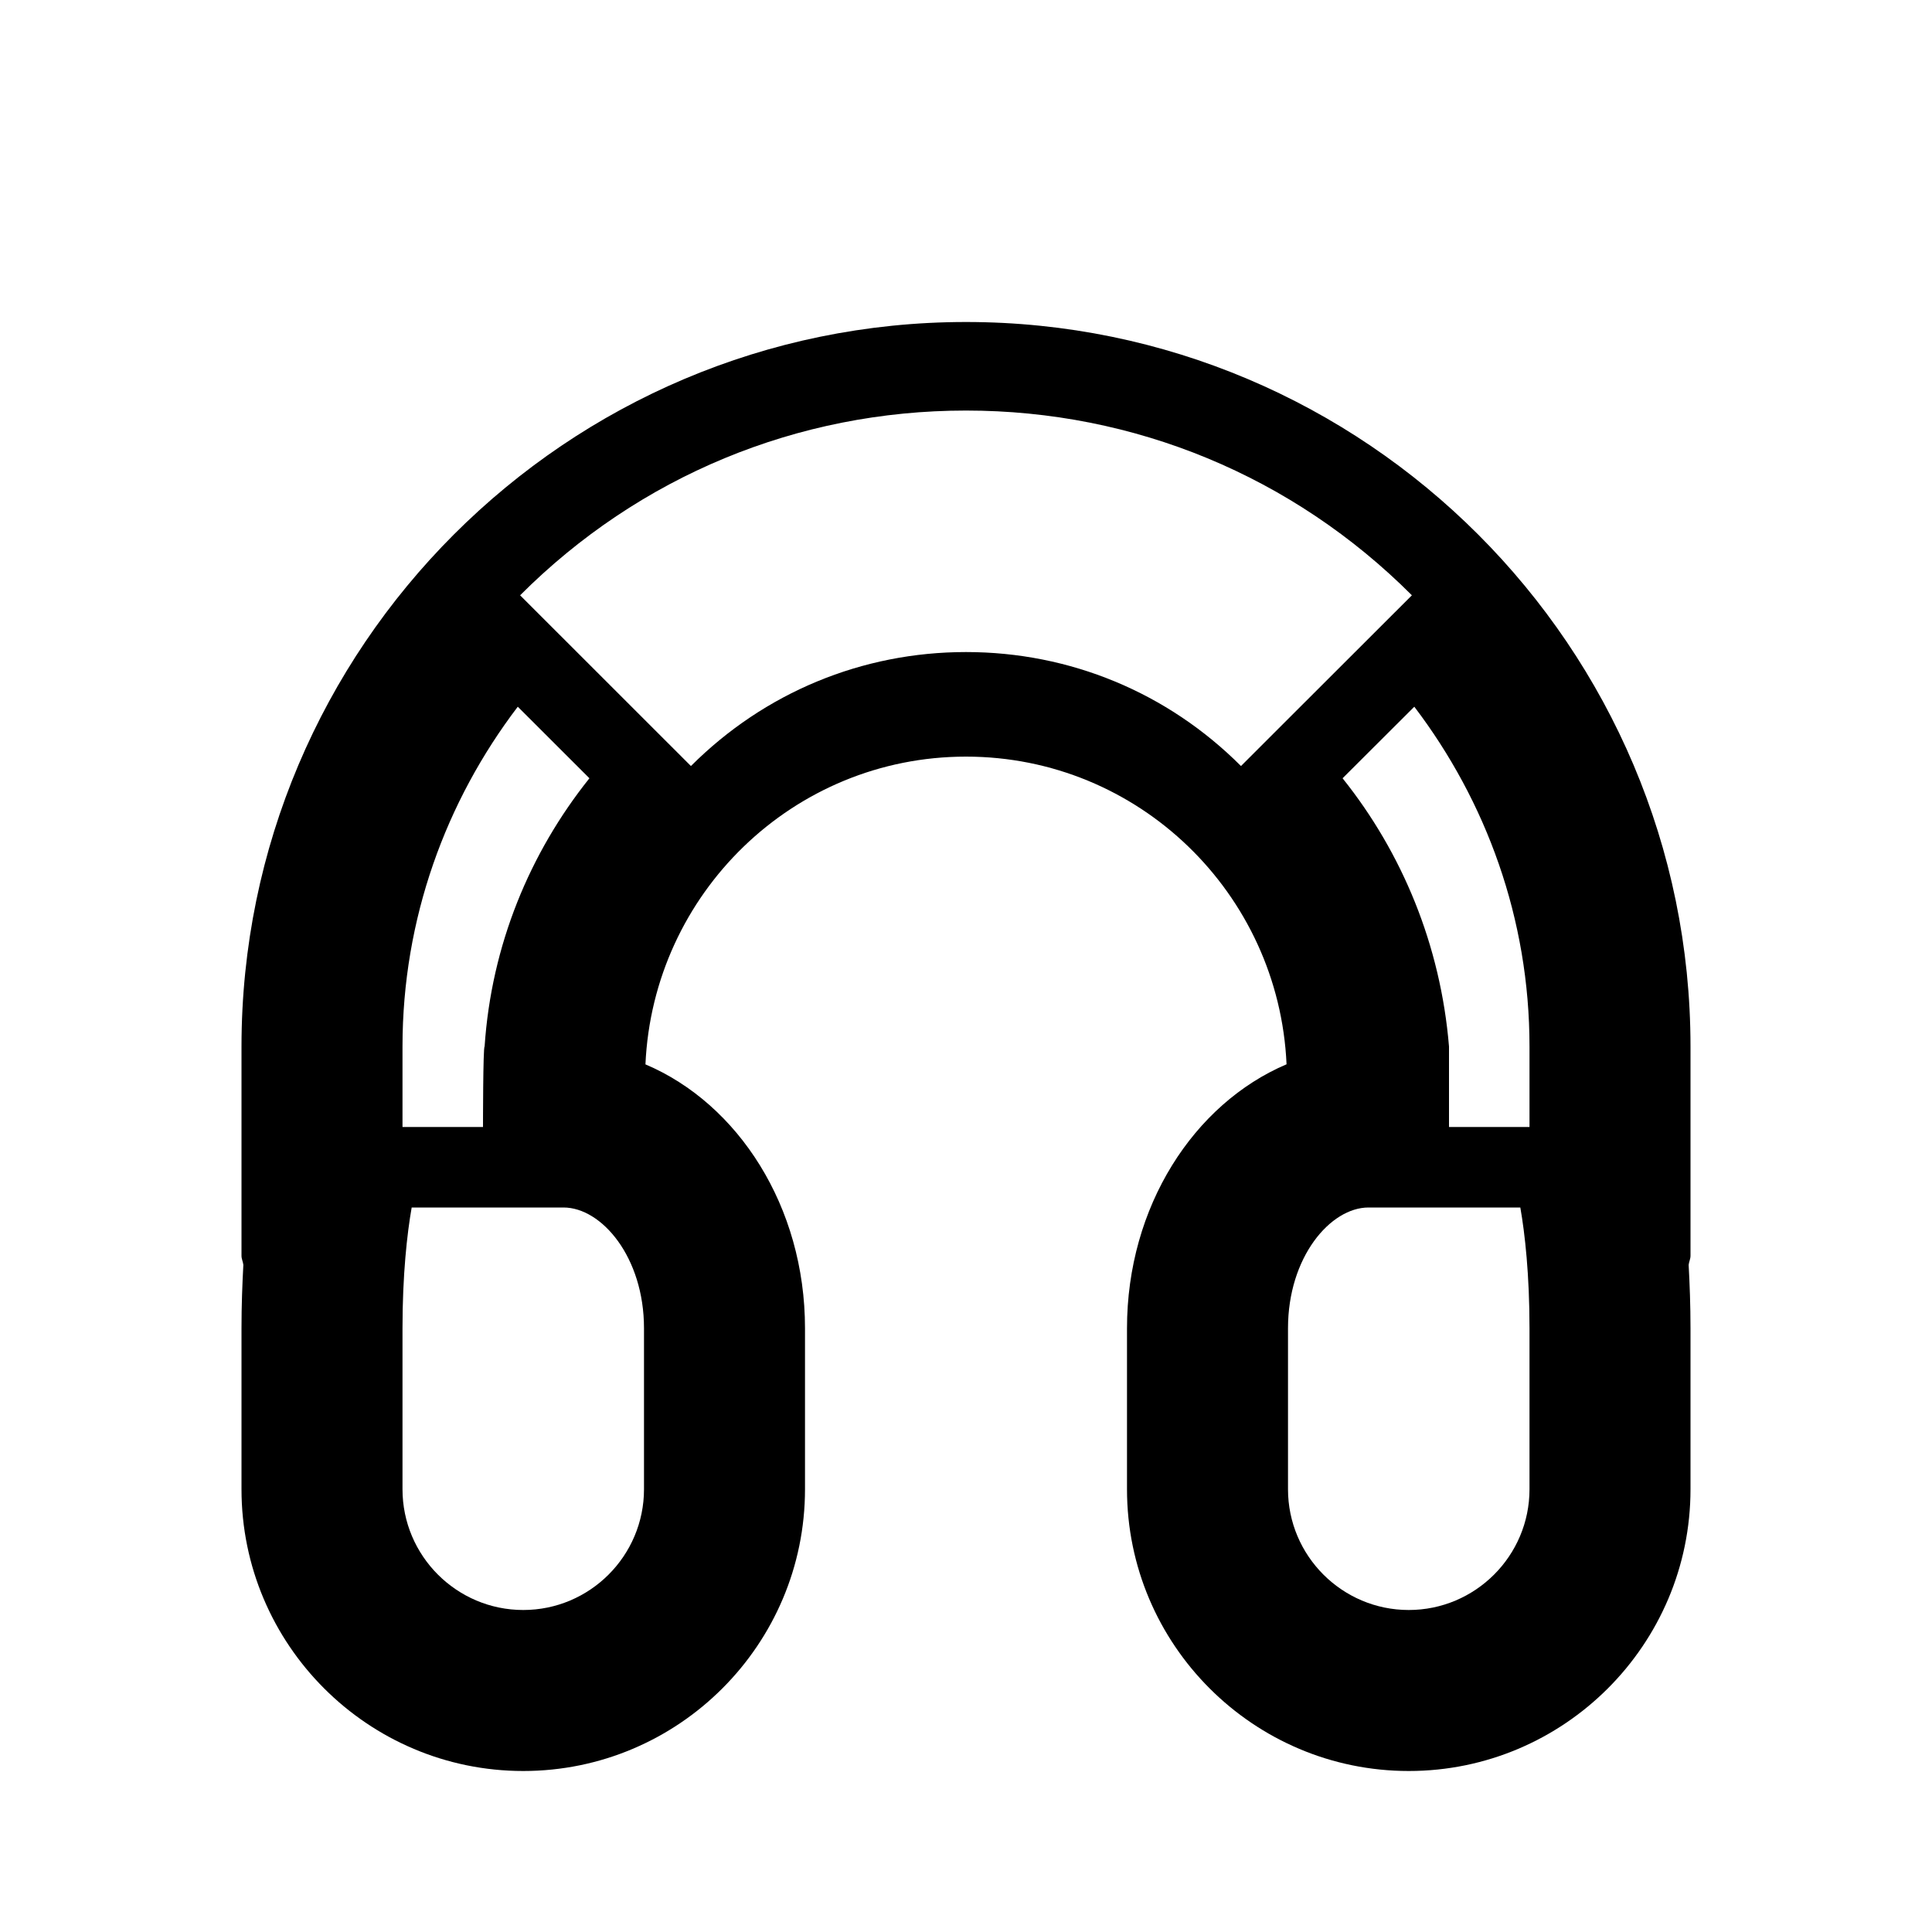
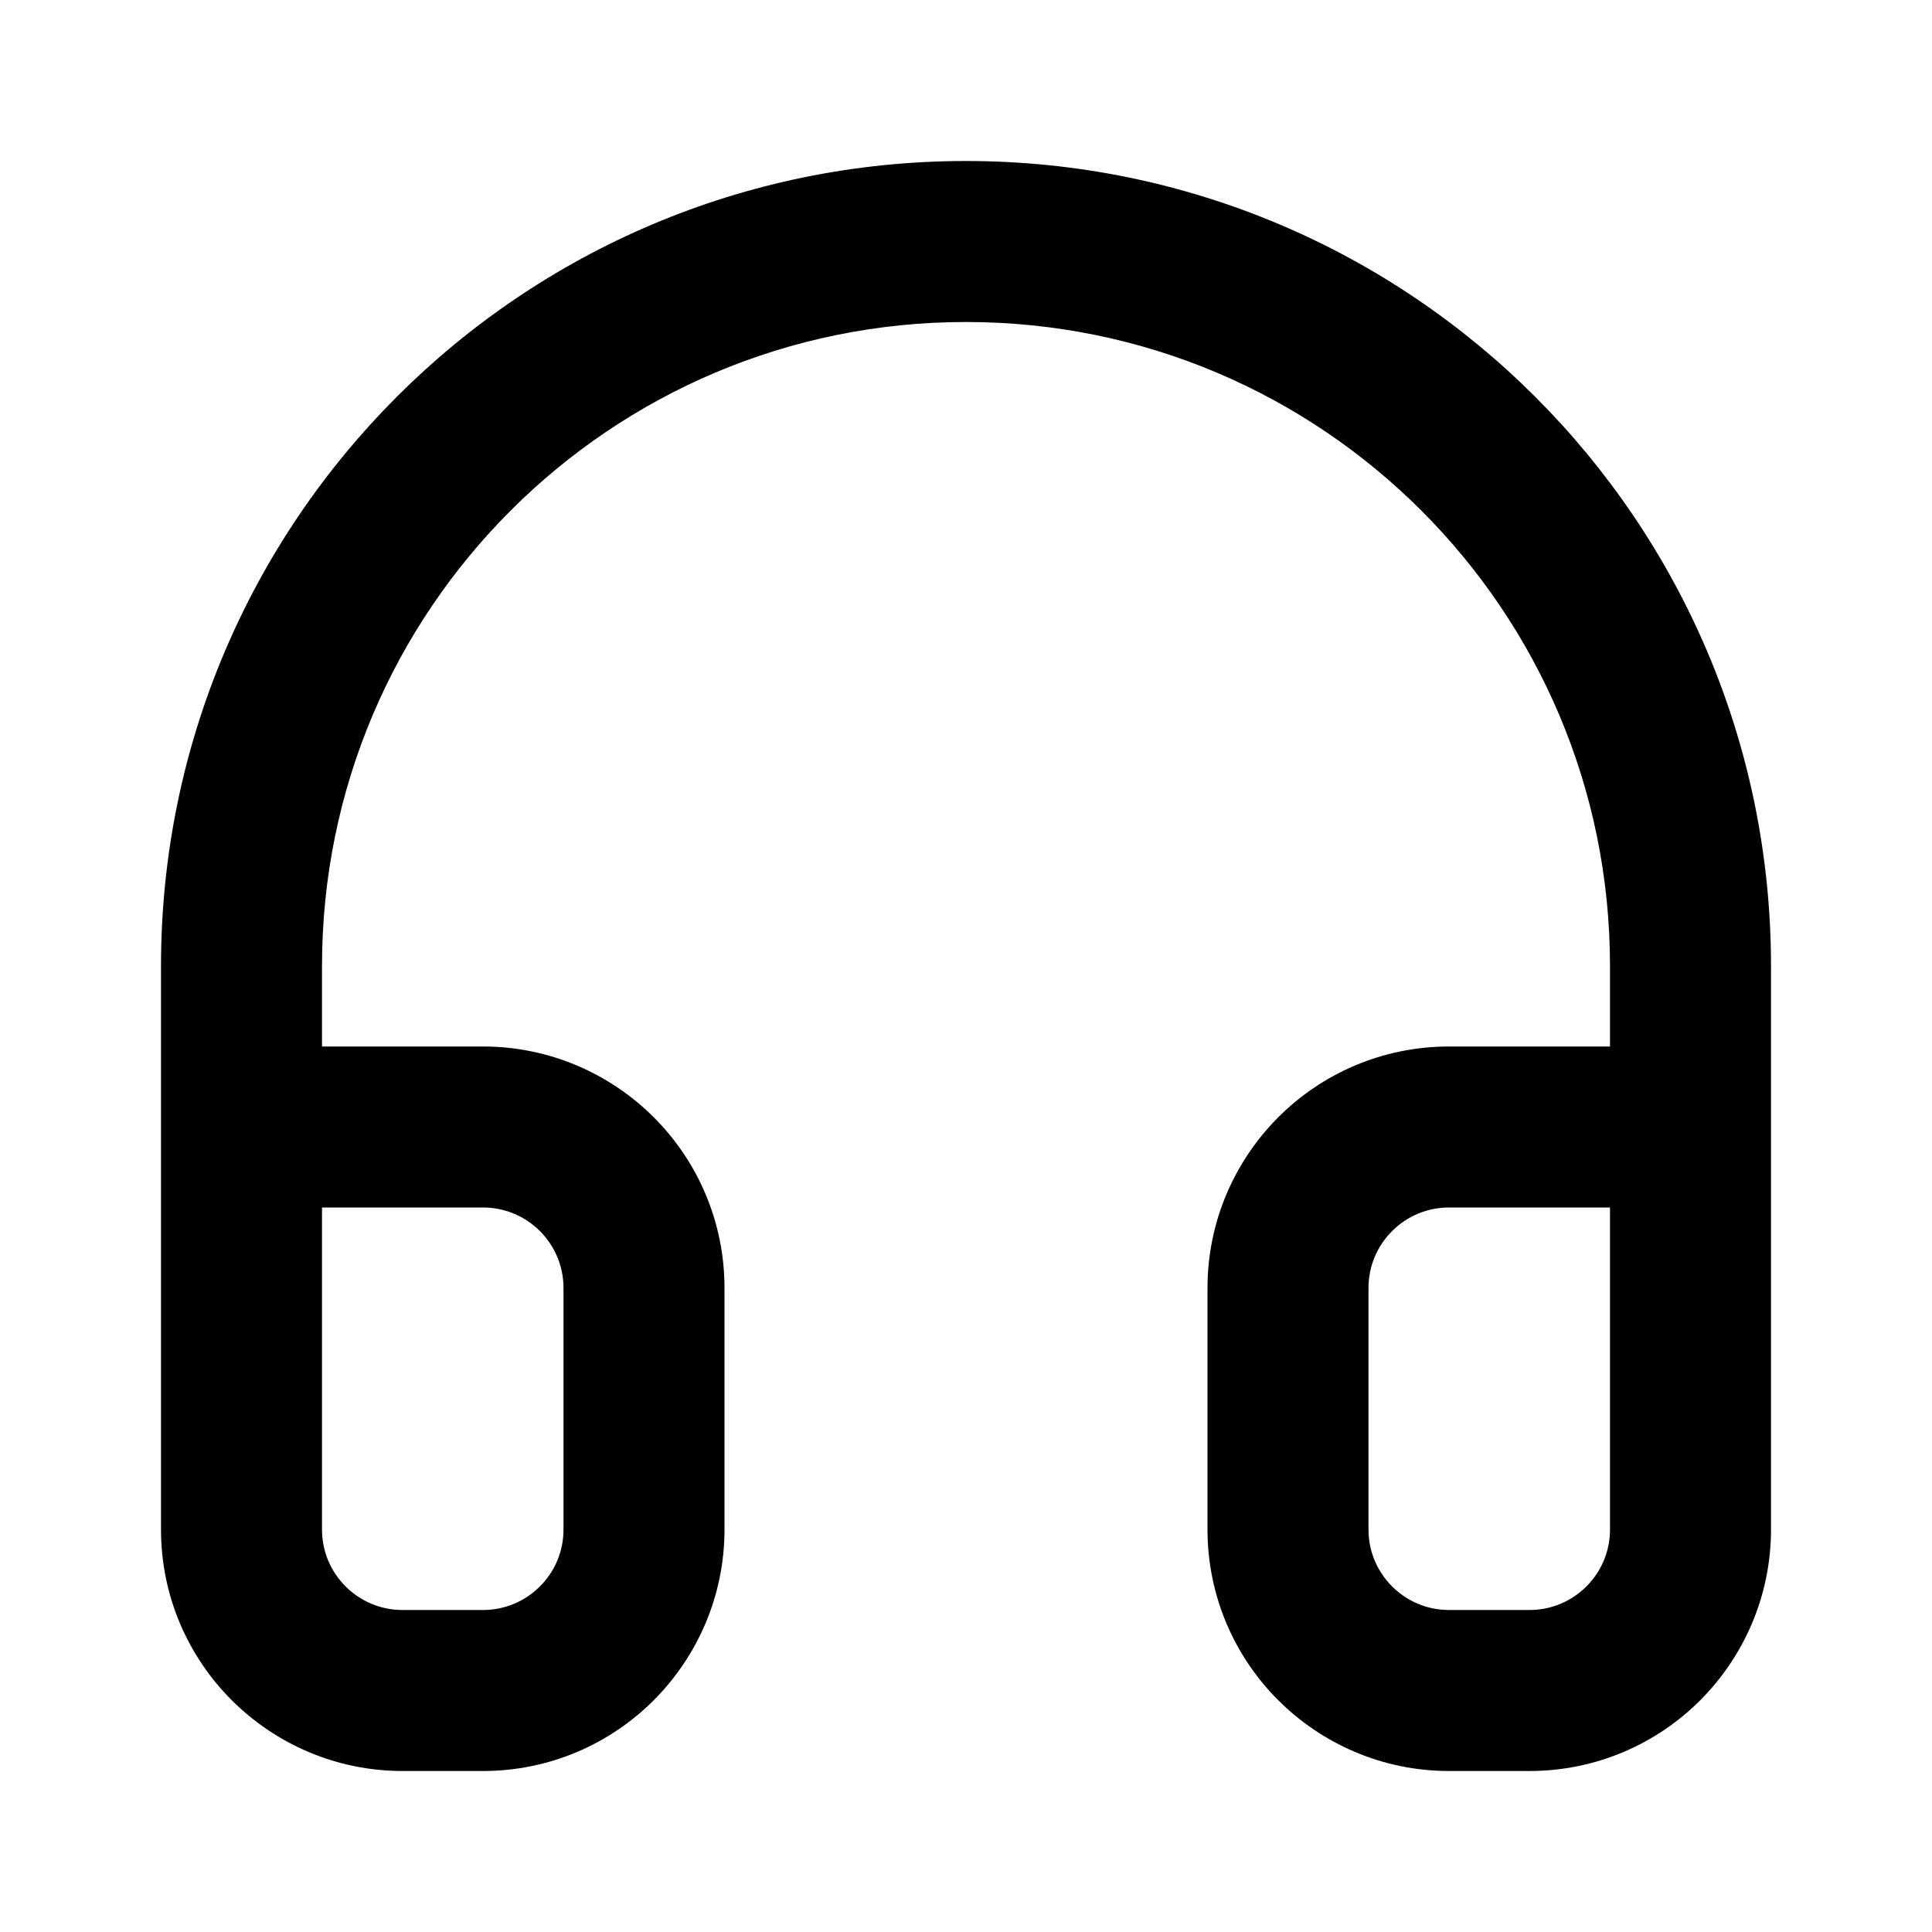
<svg xmlns="http://www.w3.org/2000/svg" version="1.1" width="24" height="24" viewBox="0 0 24 24">
-   <path d="M21 13c0-4.963-4.037-9-9-9s-9 4.037-9 9v2.6c0 0.040 0.019 0.074 0.023 0.113-0.013 0.243-0.023 0.5-0.023 0.787v2c0 1.93 1.57 3.5 3.5 3.5s3.5-1.57 3.5-3.5v-2c0-1.511-0.83-2.79-1.982-3.278 0.095-2.122 1.837-3.823 3.982-3.823s3.887 1.7 3.982 3.822c-1.152 0.49-1.982 1.768-1.982 3.279v2c0 1.93 1.57 3.5 3.5 3.5s3.5-1.57 3.5-3.5v-2c0-0.287-0.010-0.544-0.023-0.787 0.004-0.039 0.023-0.073 0.023-0.113v-2.6zM5 13c0-1.586 0.538-3.046 1.432-4.221l0.89 0.889c-0.742 0.928-1.218 2.075-1.302 3.332-0.020 0-0.020 1-0.020 1h-1v-1zM8 18.5c0 0.827-0.673 1.5-1.5 1.5s-1.5-0.673-1.5-1.5v-2c0-0.666 0.057-1.176 0.114-1.5h1.886c0.473 0 1 0.616 1 1.5v2zM15.77 9.162l-0.354 0.354c-0.912-0.913-2.125-1.416-3.416-1.416s-2.504 0.503-3.417 1.416l-2.122-2.121c1.479-1.48 3.447-2.295 5.539-2.295s4.060 0.815 5.539 2.295l-1.769 1.767zM19 18.5c0 0.827-0.673 1.5-1.5 1.5s-1.5-0.673-1.5-1.5v-2c0-0.884 0.527-1.5 1-1.5h1.886c0.057 0.324 0.114 0.834 0.114 1.5v2zM19 14h-1v-1c-0.104-1.257-0.58-2.404-1.322-3.332l0.891-0.889c0.893 1.175 1.431 2.634 1.431 4.221v1z" />
+   <path d="M20 19c0 0.276-0.111 0.525-0.293 0.707s-0.431 0.293-0.707 0.293h-1c-0.276 0-0.525-0.111-0.707-0.293s-0.293-0.431-0.293-0.707v-3c0-0.276 0.111-0.525 0.293-0.707s0.431-0.293 0.707-0.293h2v3zM4 19v-4h2c0.276 0 0.525 0.111 0.707 0.293s0.293 0.431 0.293 0.707v3c0 0.276-0.111 0.525-0.293 0.707s-0.431 0.293-0.707 0.293h-1c-0.276 0-0.525-0.111-0.707-0.293s-0.293-0.431-0.293-0.707zM2 19c0 0.828 0.337 1.58 0.879 2.121s1.293 0.879 2.121 0.879h1c0.828 0 1.58-0.337 2.121-0.879s0.879-1.293 0.879-2.121v-3c0-0.828-0.337-1.58-0.879-2.121s-1.293-0.879-2.121-0.879h-2v-1c0-2.209 0.894-4.208 2.343-5.657s3.448-2.343 5.657-2.343 4.208 0.894 5.657 2.343 2.343 3.448 2.343 5.657v1h-2c-0.828 0-1.58 0.337-2.121 0.879s-0.879 1.293-0.879 2.121v3c0 0.828 0.337 1.58 0.879 2.121s1.293 0.879 2.121 0.879h1c0.828 0 1.58-0.337 2.121-0.879s0.879-1.293 0.879-2.121v-7c0-2.761-1.12-5.263-2.929-7.071s-4.31-2.929-7.071-2.929-5.263 1.12-7.071 2.929-2.929 4.31-2.929 7.071v6z" />
</svg>
